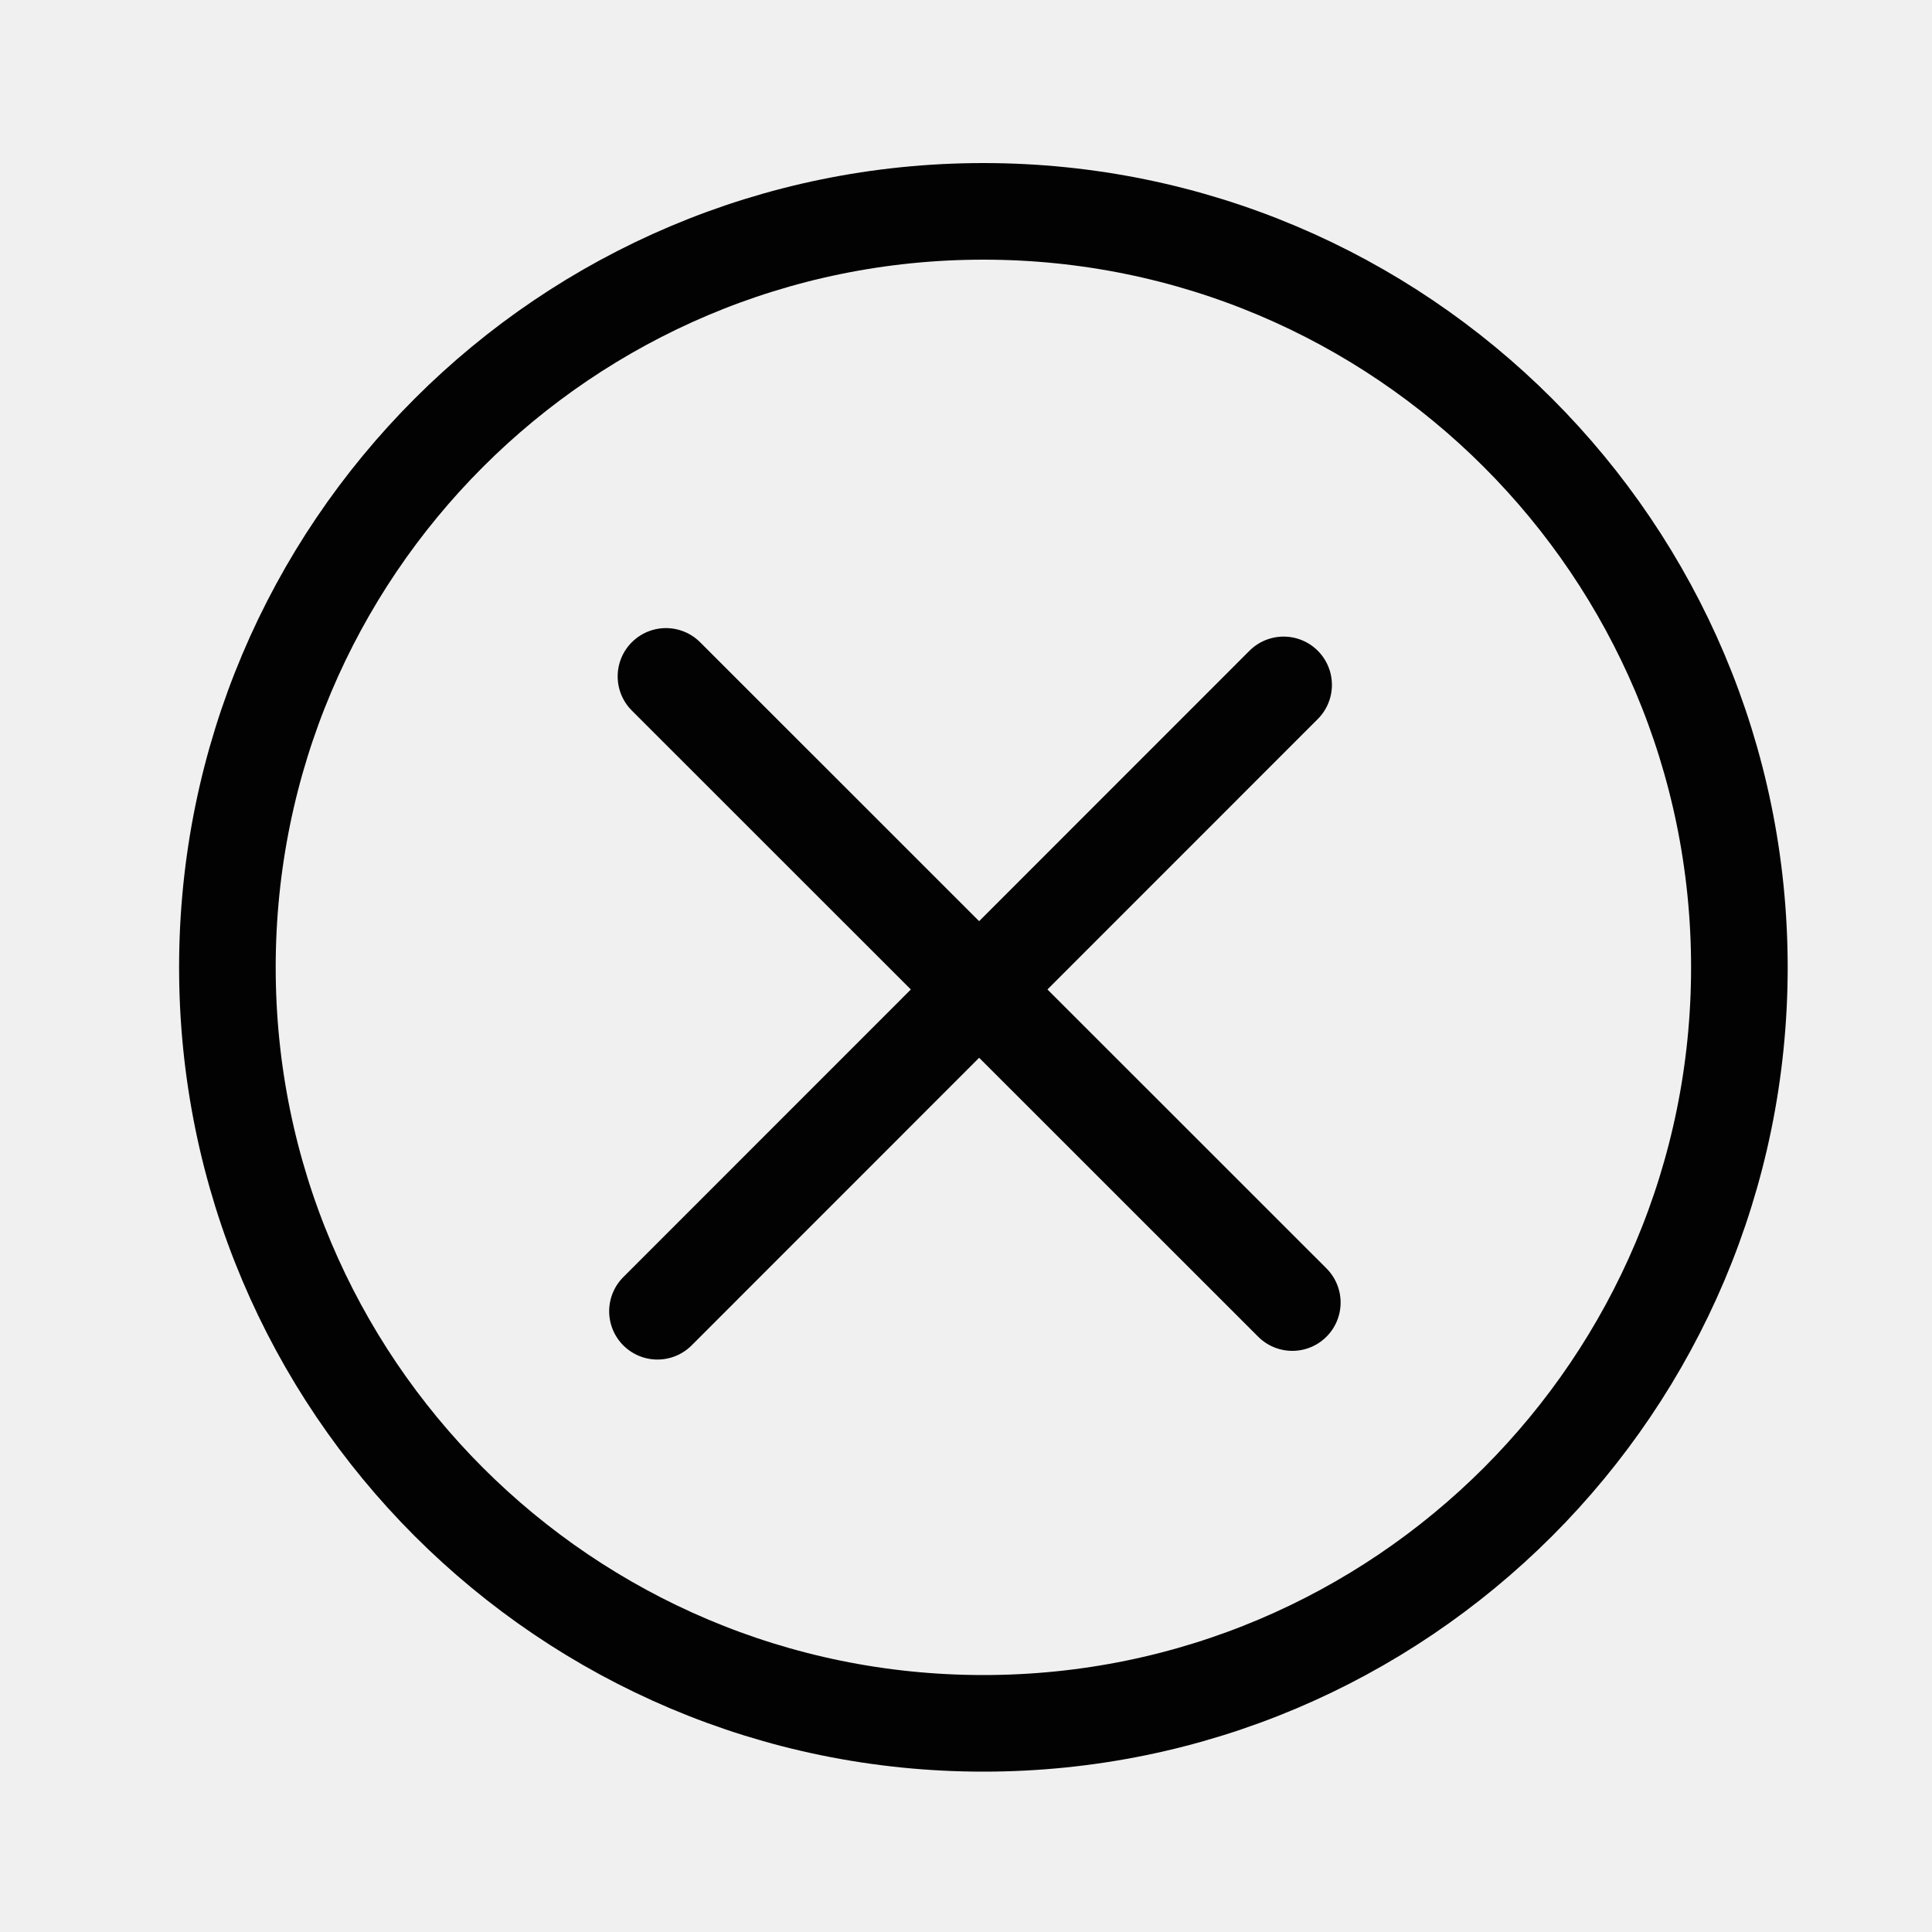
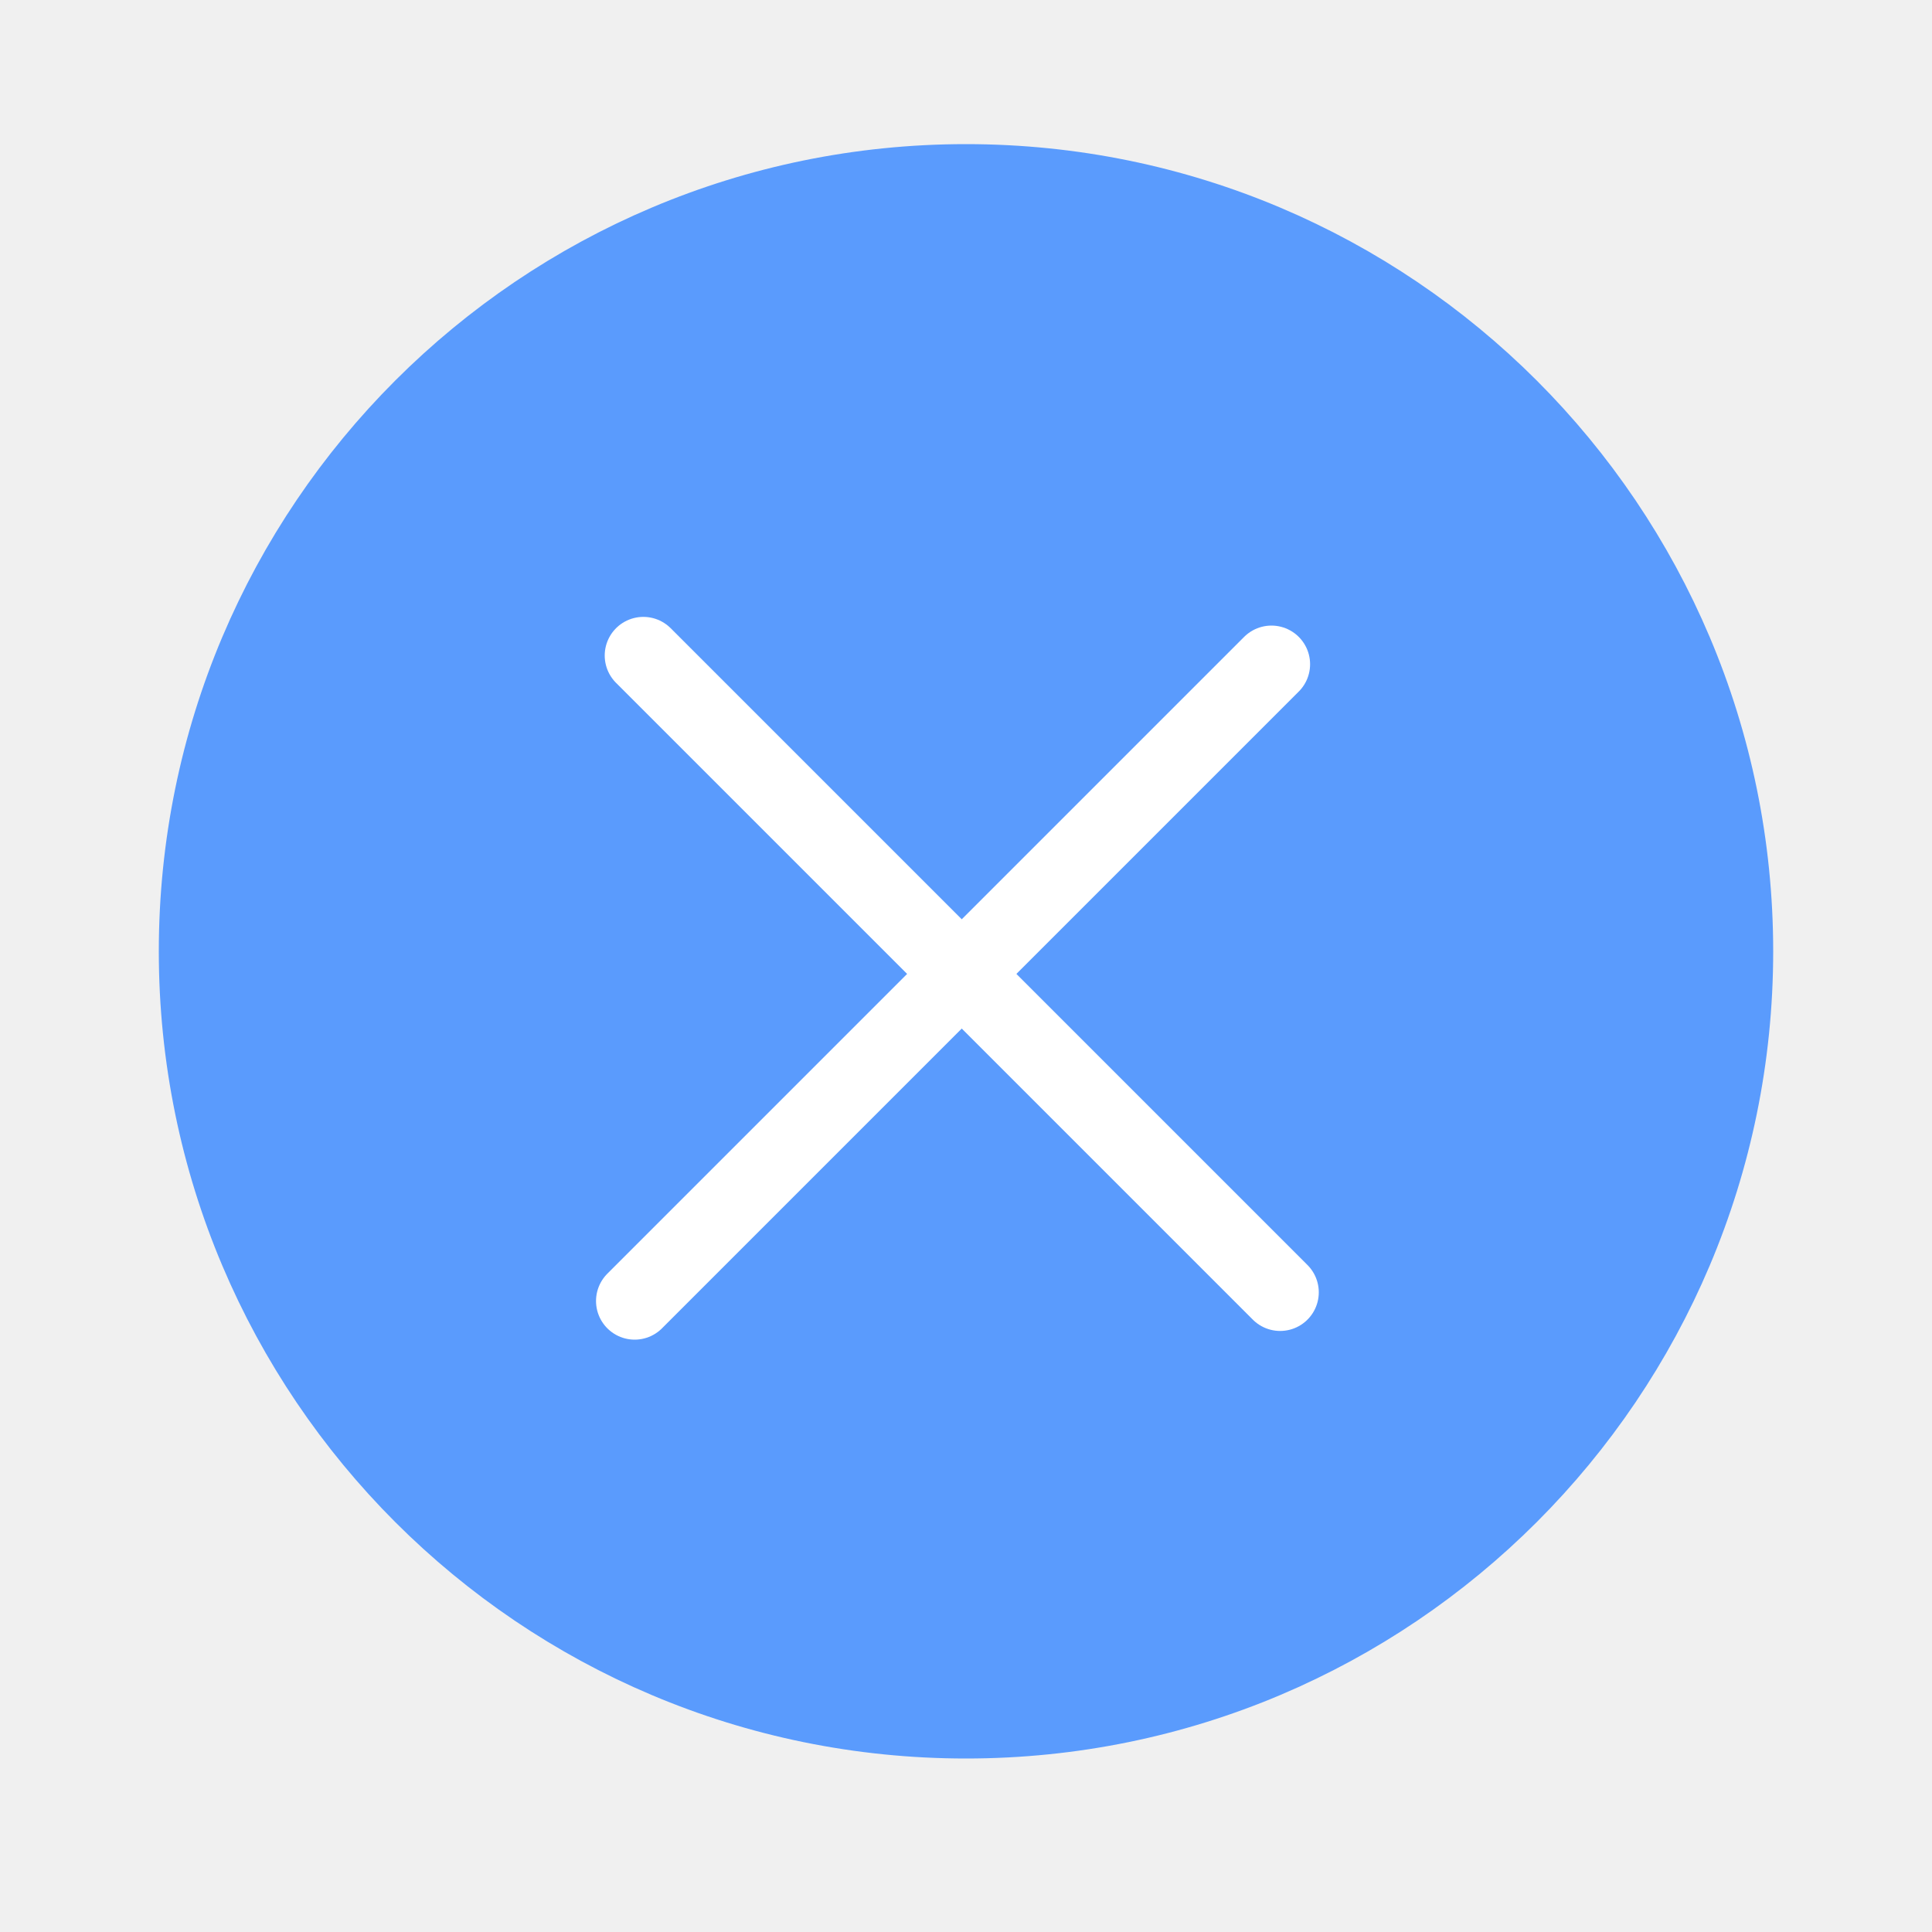
<svg xmlns="http://www.w3.org/2000/svg" version="1.1" id="图层_1" x="0px" y="0px" viewBox="0 0 1000 1000" style="enable-background:new 0 0 1000 1000;" xml:space="preserve">
  <style type="text/css">
- 	.st0{fill-rule:evenodd;clip-rule:evenodd;fill:none;stroke:#020000;stroke-width:50;stroke-linecap:round;stroke-miterlimit:10;}
- 	
- 		.st1{fill-rule:evenodd;clip-rule:evenodd;fill:none;stroke:#020000;stroke-width:50;stroke-linecap:round;stroke-linejoin:round;stroke-miterlimit:10;}
- 	.st2{fill-rule:evenodd;clip-rule:evenodd;fill:none;stroke:#020000;stroke-width:50;stroke-miterlimit:10;}
- 	.st3{fill-rule:evenodd;clip-rule:evenodd;stroke:#020000;stroke-width:5;stroke-miterlimit:10;}
- 	.st4{fill:none;stroke:#000000;stroke-width:50;stroke-linecap:round;stroke-miterlimit:10;}
- 	.st5{fill:none;stroke:#000000;stroke-width:50;stroke-linecap:round;stroke-linejoin:round;stroke-miterlimit:10;}
- 	.st6{fill-rule:evenodd;clip-rule:evenodd;fill:none;stroke:#000000;stroke-width:50;stroke-miterlimit:10;}
- 	.st7{fill:none;stroke:#000000;stroke-width:50;stroke-miterlimit:10;}
- 	.st8{fill:none;stroke:#020202;stroke-width:50;stroke-linecap:round;stroke-miterlimit:10;}
- 	.st9{fill:#5A9BFD;stroke:#5A9BFD;stroke-width:40;stroke-linecap:round;stroke-miterlimit:10;}
- 	.st10{fill:none;stroke:#FFFFFF;stroke-width:40;stroke-linecap:round;stroke-miterlimit:10;}
- 	.st11{fill:none;stroke:#000000;stroke-width:40;stroke-linecap:round;stroke-linejoin:round;stroke-miterlimit:10;}
- 	.st12{fill:none;stroke:#020000;stroke-width:50;stroke-linecap:round;stroke-miterlimit:10;}
- 	.st13{fill:none;stroke:#020000;stroke-width:50;stroke-linecap:round;stroke-linejoin:round;stroke-miterlimit:10;}
- 	.st14{fill-rule:evenodd;clip-rule:evenodd;fill:none;stroke:#000000;stroke-width:50;stroke-linecap:round;stroke-miterlimit:10;}
- 	
- 		.st15{fill-rule:evenodd;clip-rule:evenodd;fill:none;stroke:#000000;stroke-width:50;stroke-linecap:round;stroke-linejoin:round;stroke-miterlimit:10;}
- 	.st16{fill-rule:evenodd;clip-rule:evenodd;}
- 	.st17{fill:none;}
+ 	.st0{fill:#020000;}
+ 	.st1{fill-rule:evenodd;clip-rule:evenodd;}
+ 	.st2{fill:#020202;}
+ 	.st3{fill:#5A9BFD;stroke:#5A9BFD;stroke-width:40;stroke-linecap:round;stroke-miterlimit:10;}
+ 	.st4{fill:none;stroke:#FFFFFF;stroke-width:40;stroke-linecap:round;stroke-miterlimit:10;}
+ 	.st5{fill:none;stroke:#020000;stroke-width:50;stroke-linecap:round;stroke-miterlimit:10;}
+ 	.st6{fill:none;}
+ 	.st7{fill:none;stroke:#000000;stroke-width:50;stroke-linecap:round;stroke-linejoin:round;stroke-miterlimit:10;}
</style>
-   <circle class="st8" cx="509" cy="500.7" r="391.3" />
-   <line class="st8" x1="344.7" y1="350.1" x2="668.9" y2="674.2" />
-   <line class="st8" x1="340.3" y1="678.7" x2="664.4" y2="354.5" />
+   <circle class="st3" cx="500" cy="492.4" r="397.8" />
+   <line class="st4" x1="333" y1="339.3" x2="662.6" y2="668.9" />
+   <line class="st4" x1="328.5" y1="673.4" x2="658.1" y2="343.8" />
</svg>
